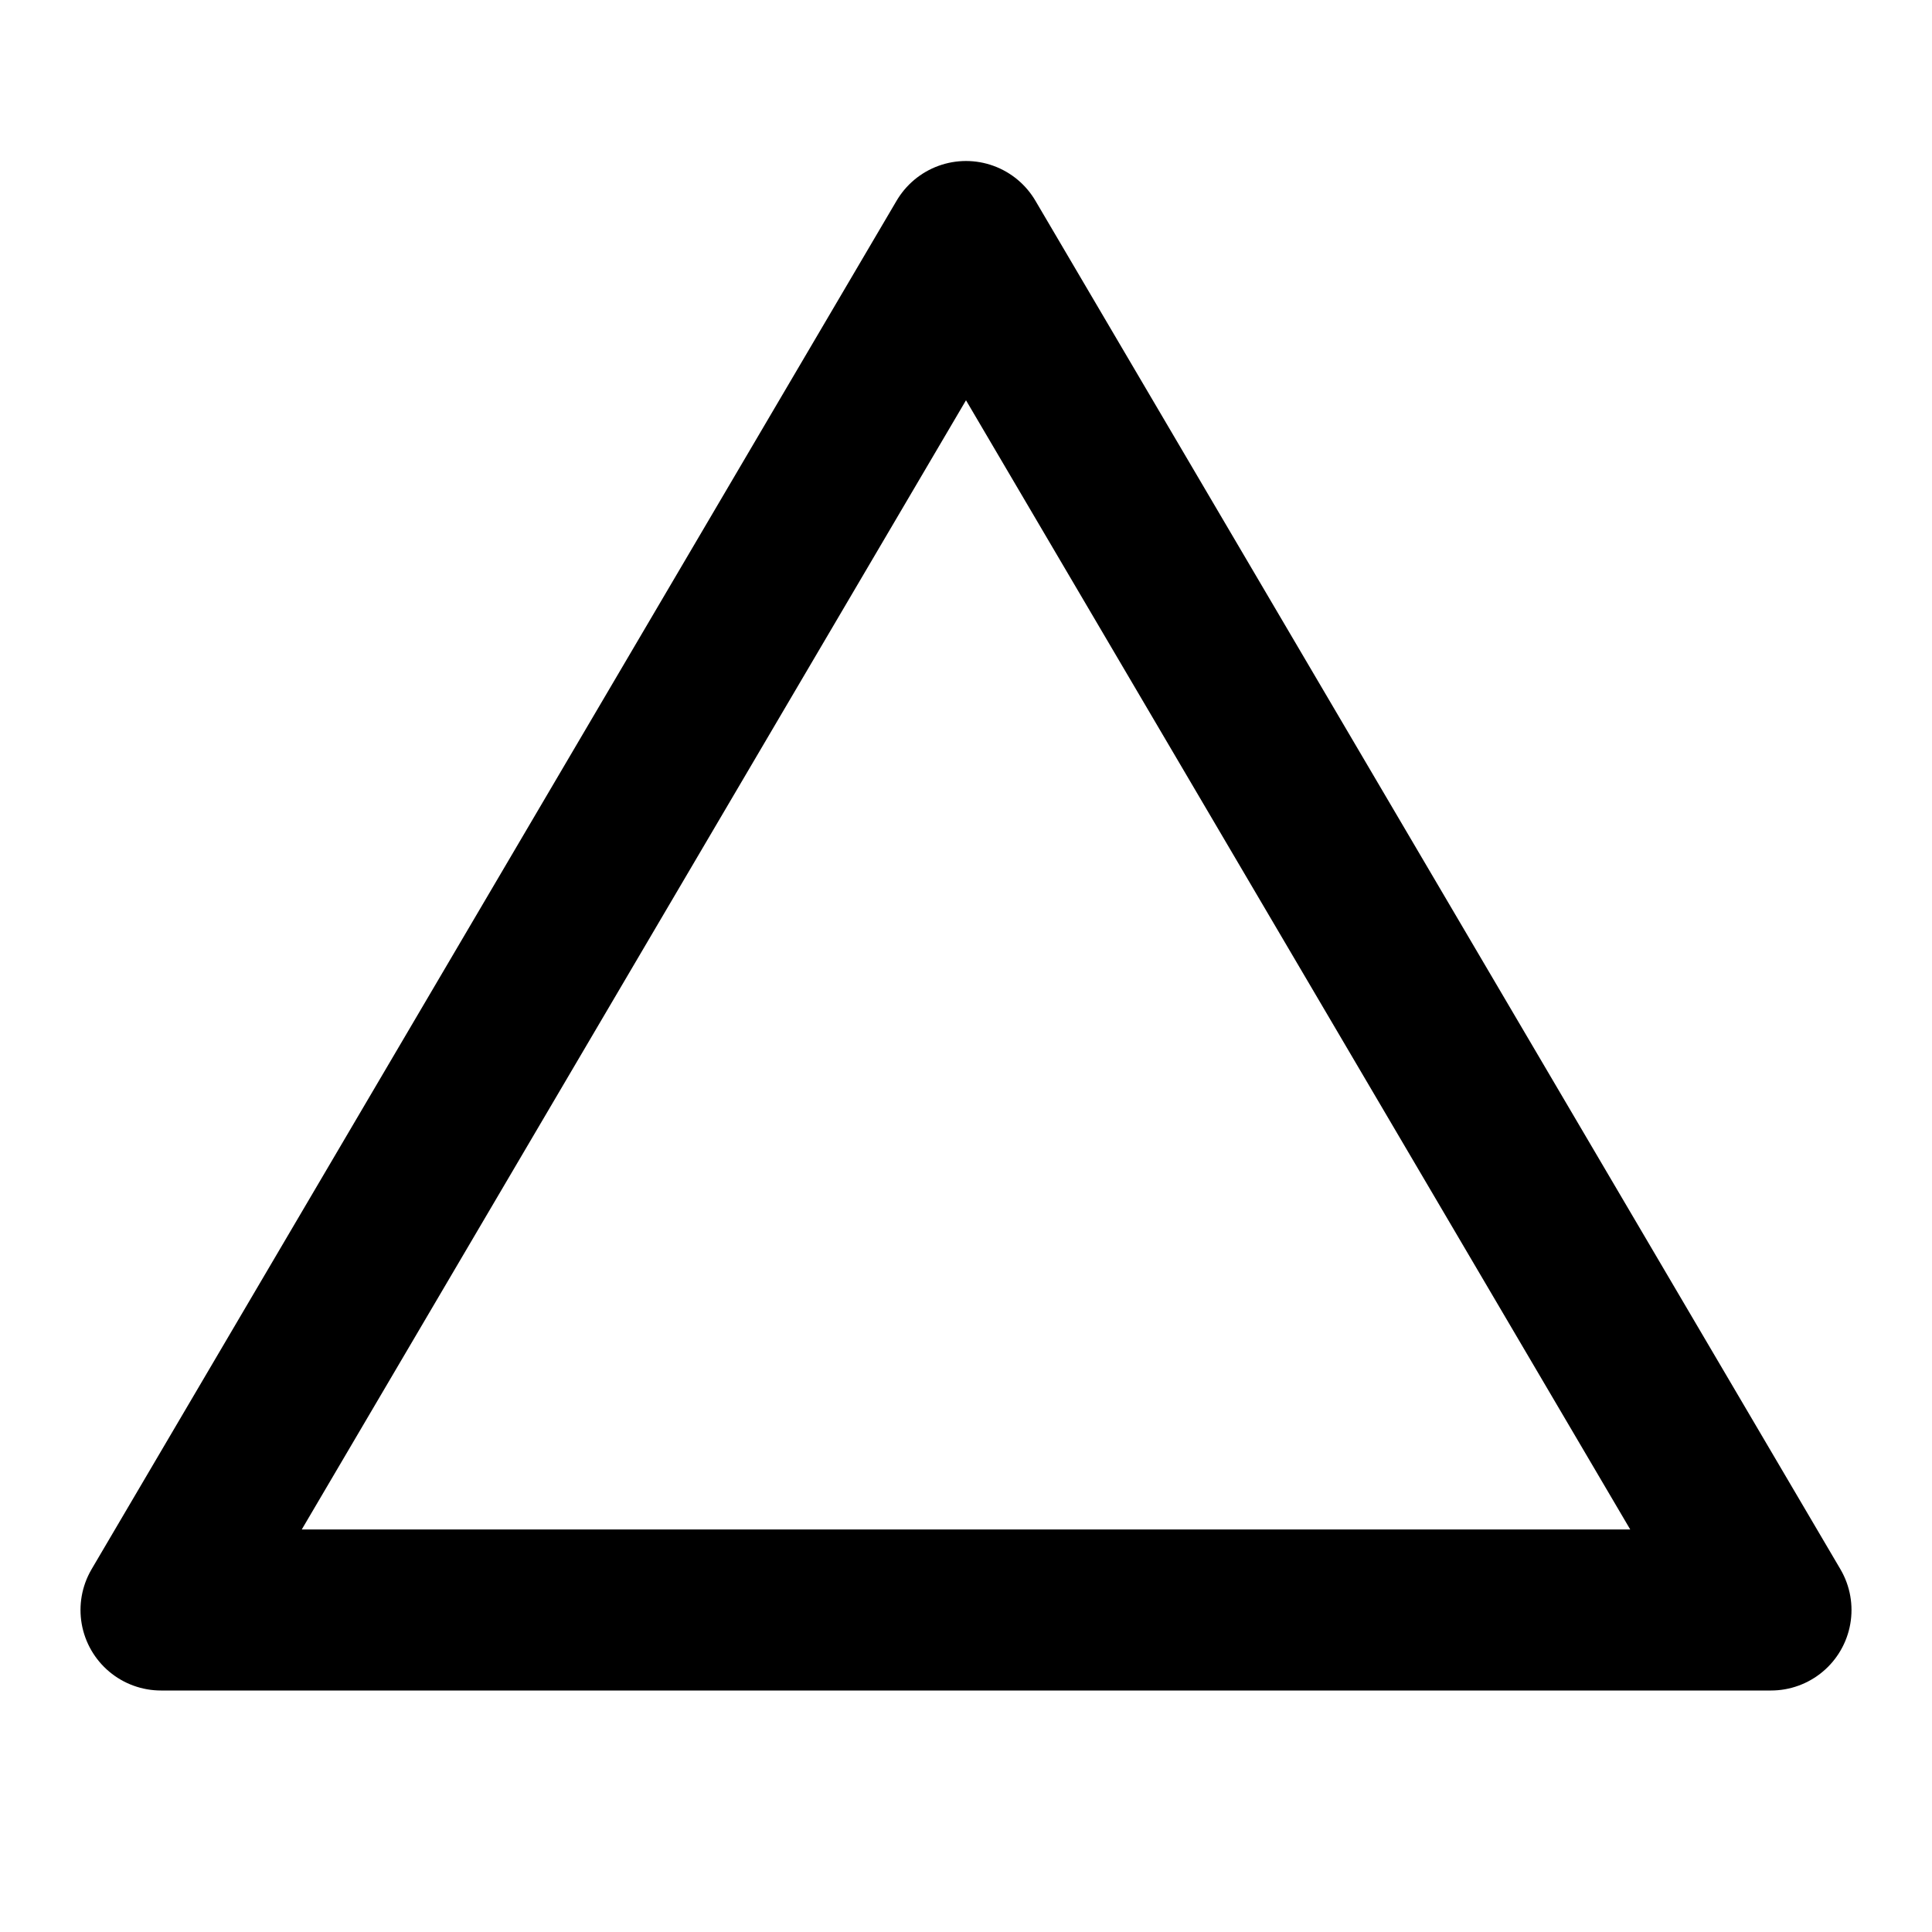
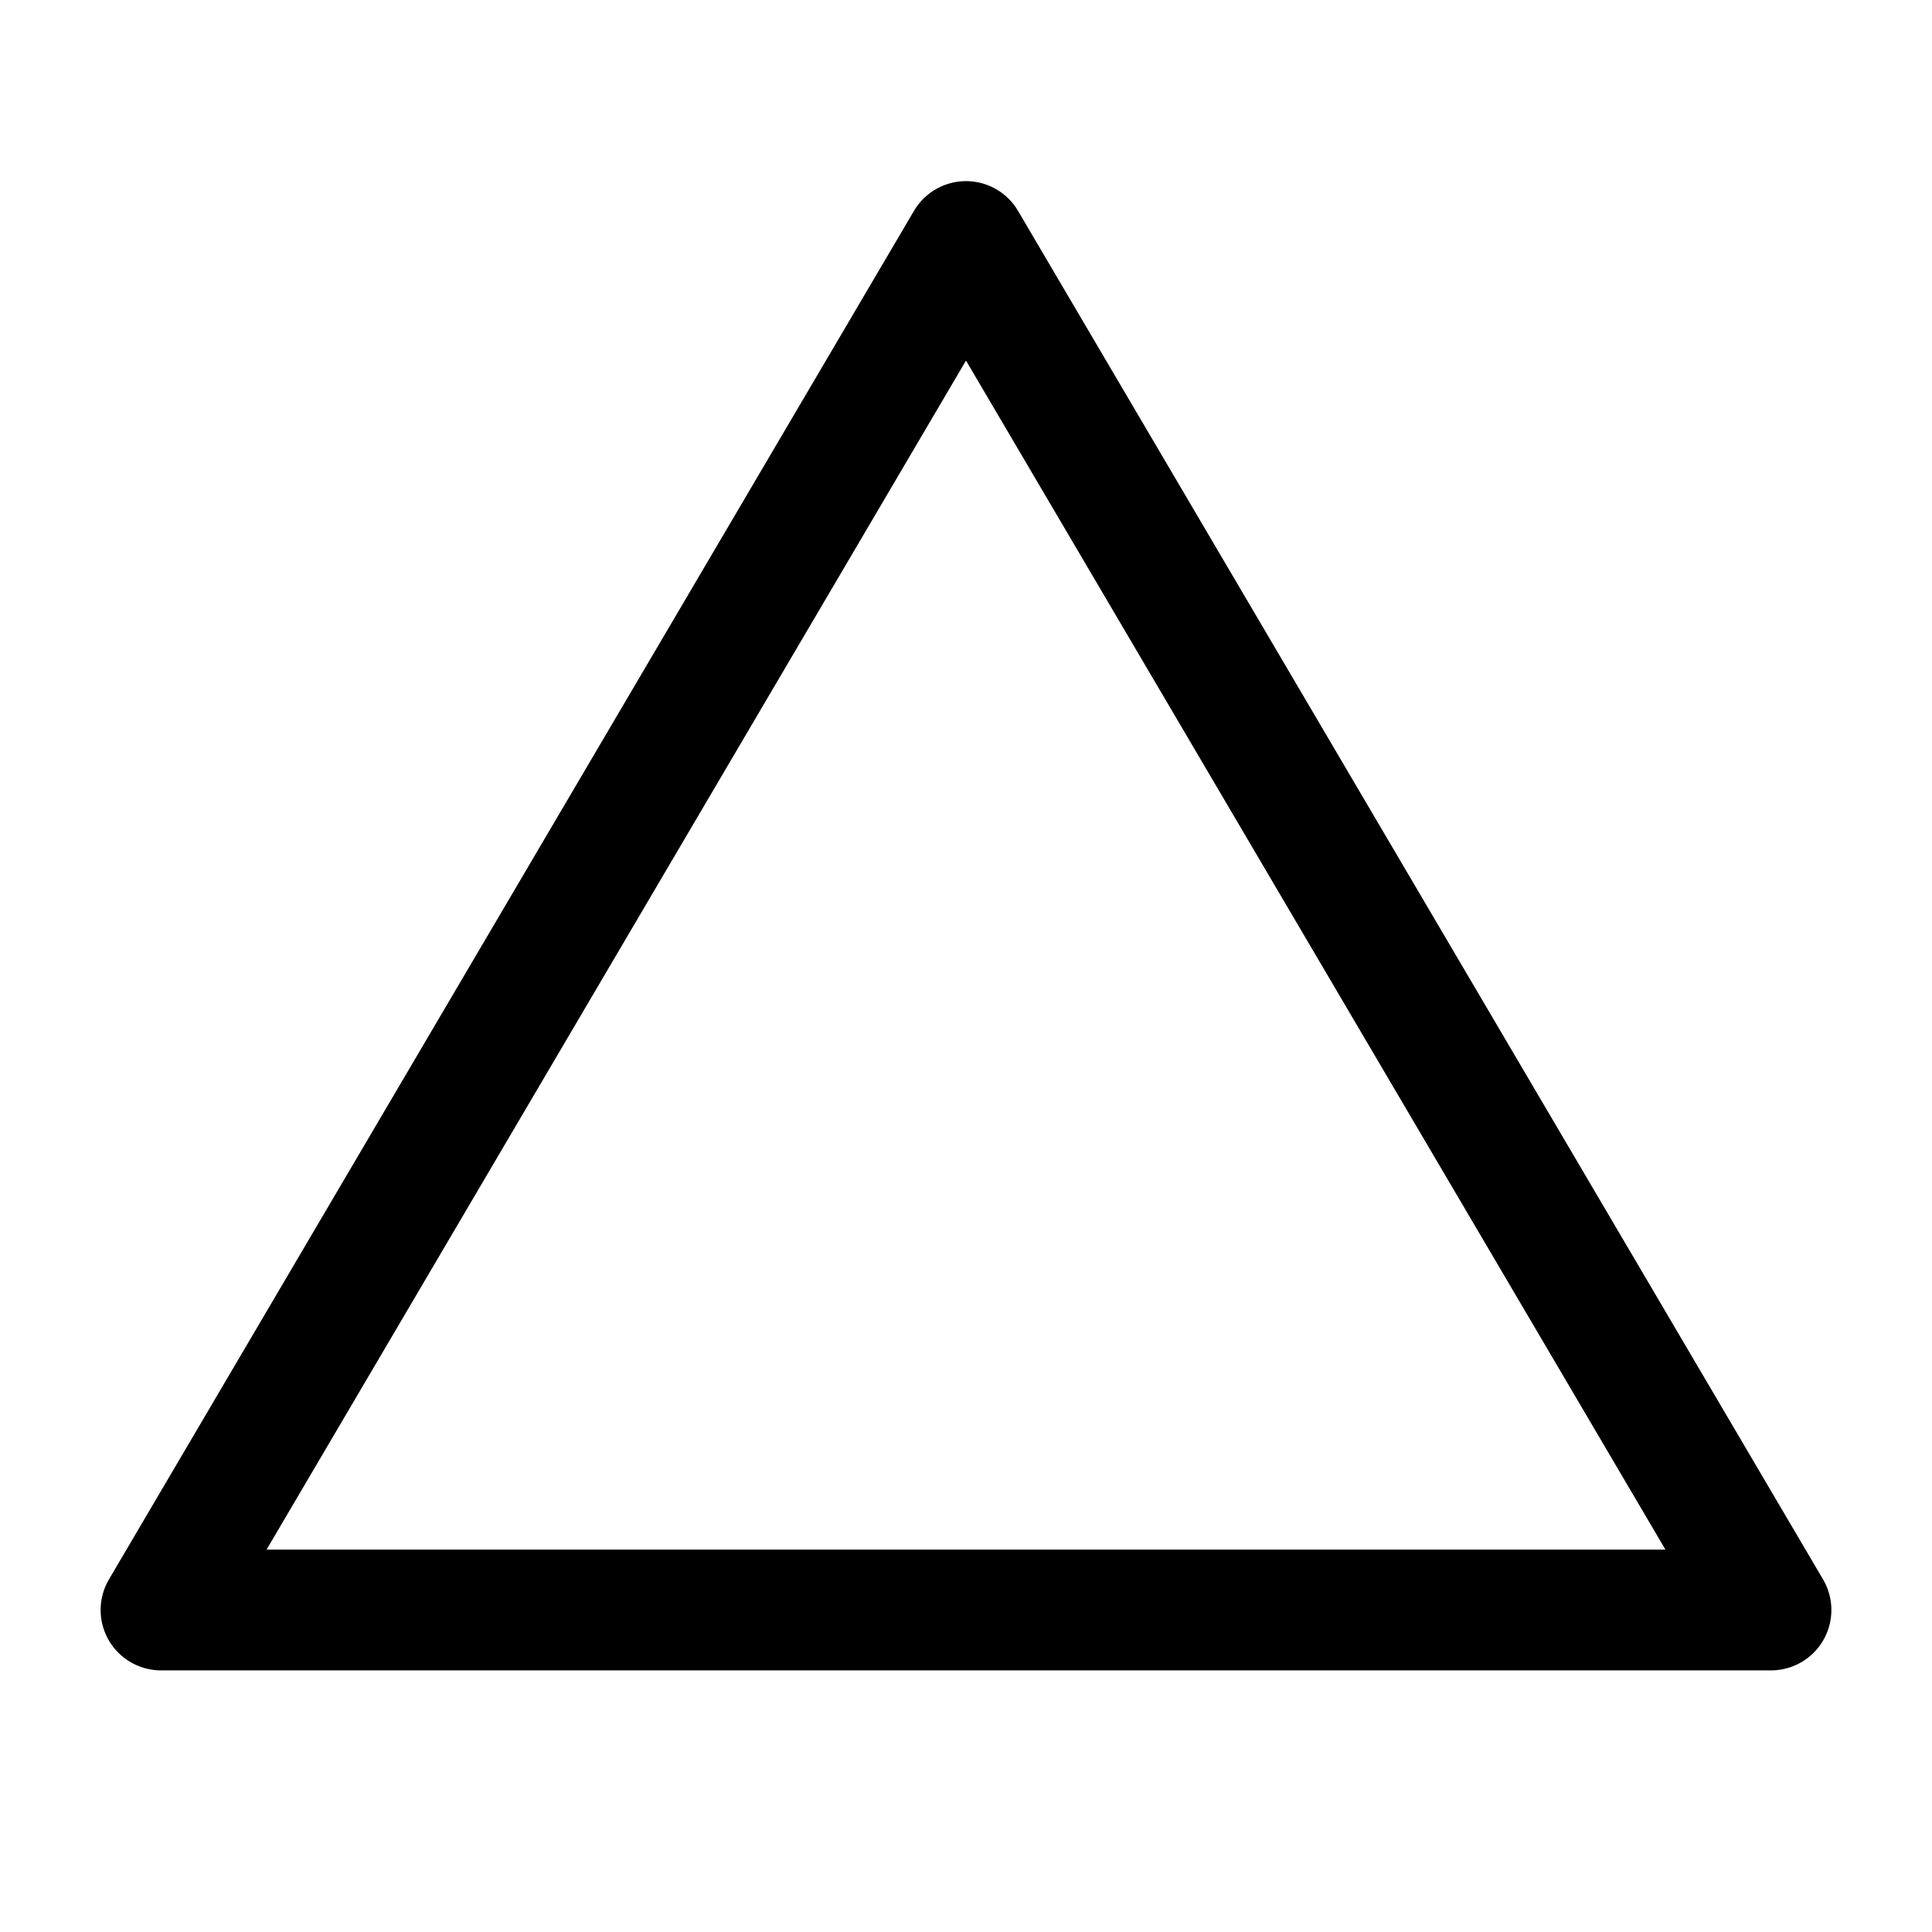
- <svg xmlns="http://www.w3.org/2000/svg" width="24" height="24" viewBox="0 0 24 24" fill="none" stroke="currentColor" stroke-width="2" stroke-linecap="round" stroke-linejoin="round">
+ <svg xmlns="http://www.w3.org/2000/svg" width="24" height="24" viewBox="0 0 24 24" fill="none" stroke="currentColor" stroke-width="1.5" stroke-linecap="round" stroke-linejoin="round">
  <path d="M12 3L22 20H2L12 3Z" />
</svg>
